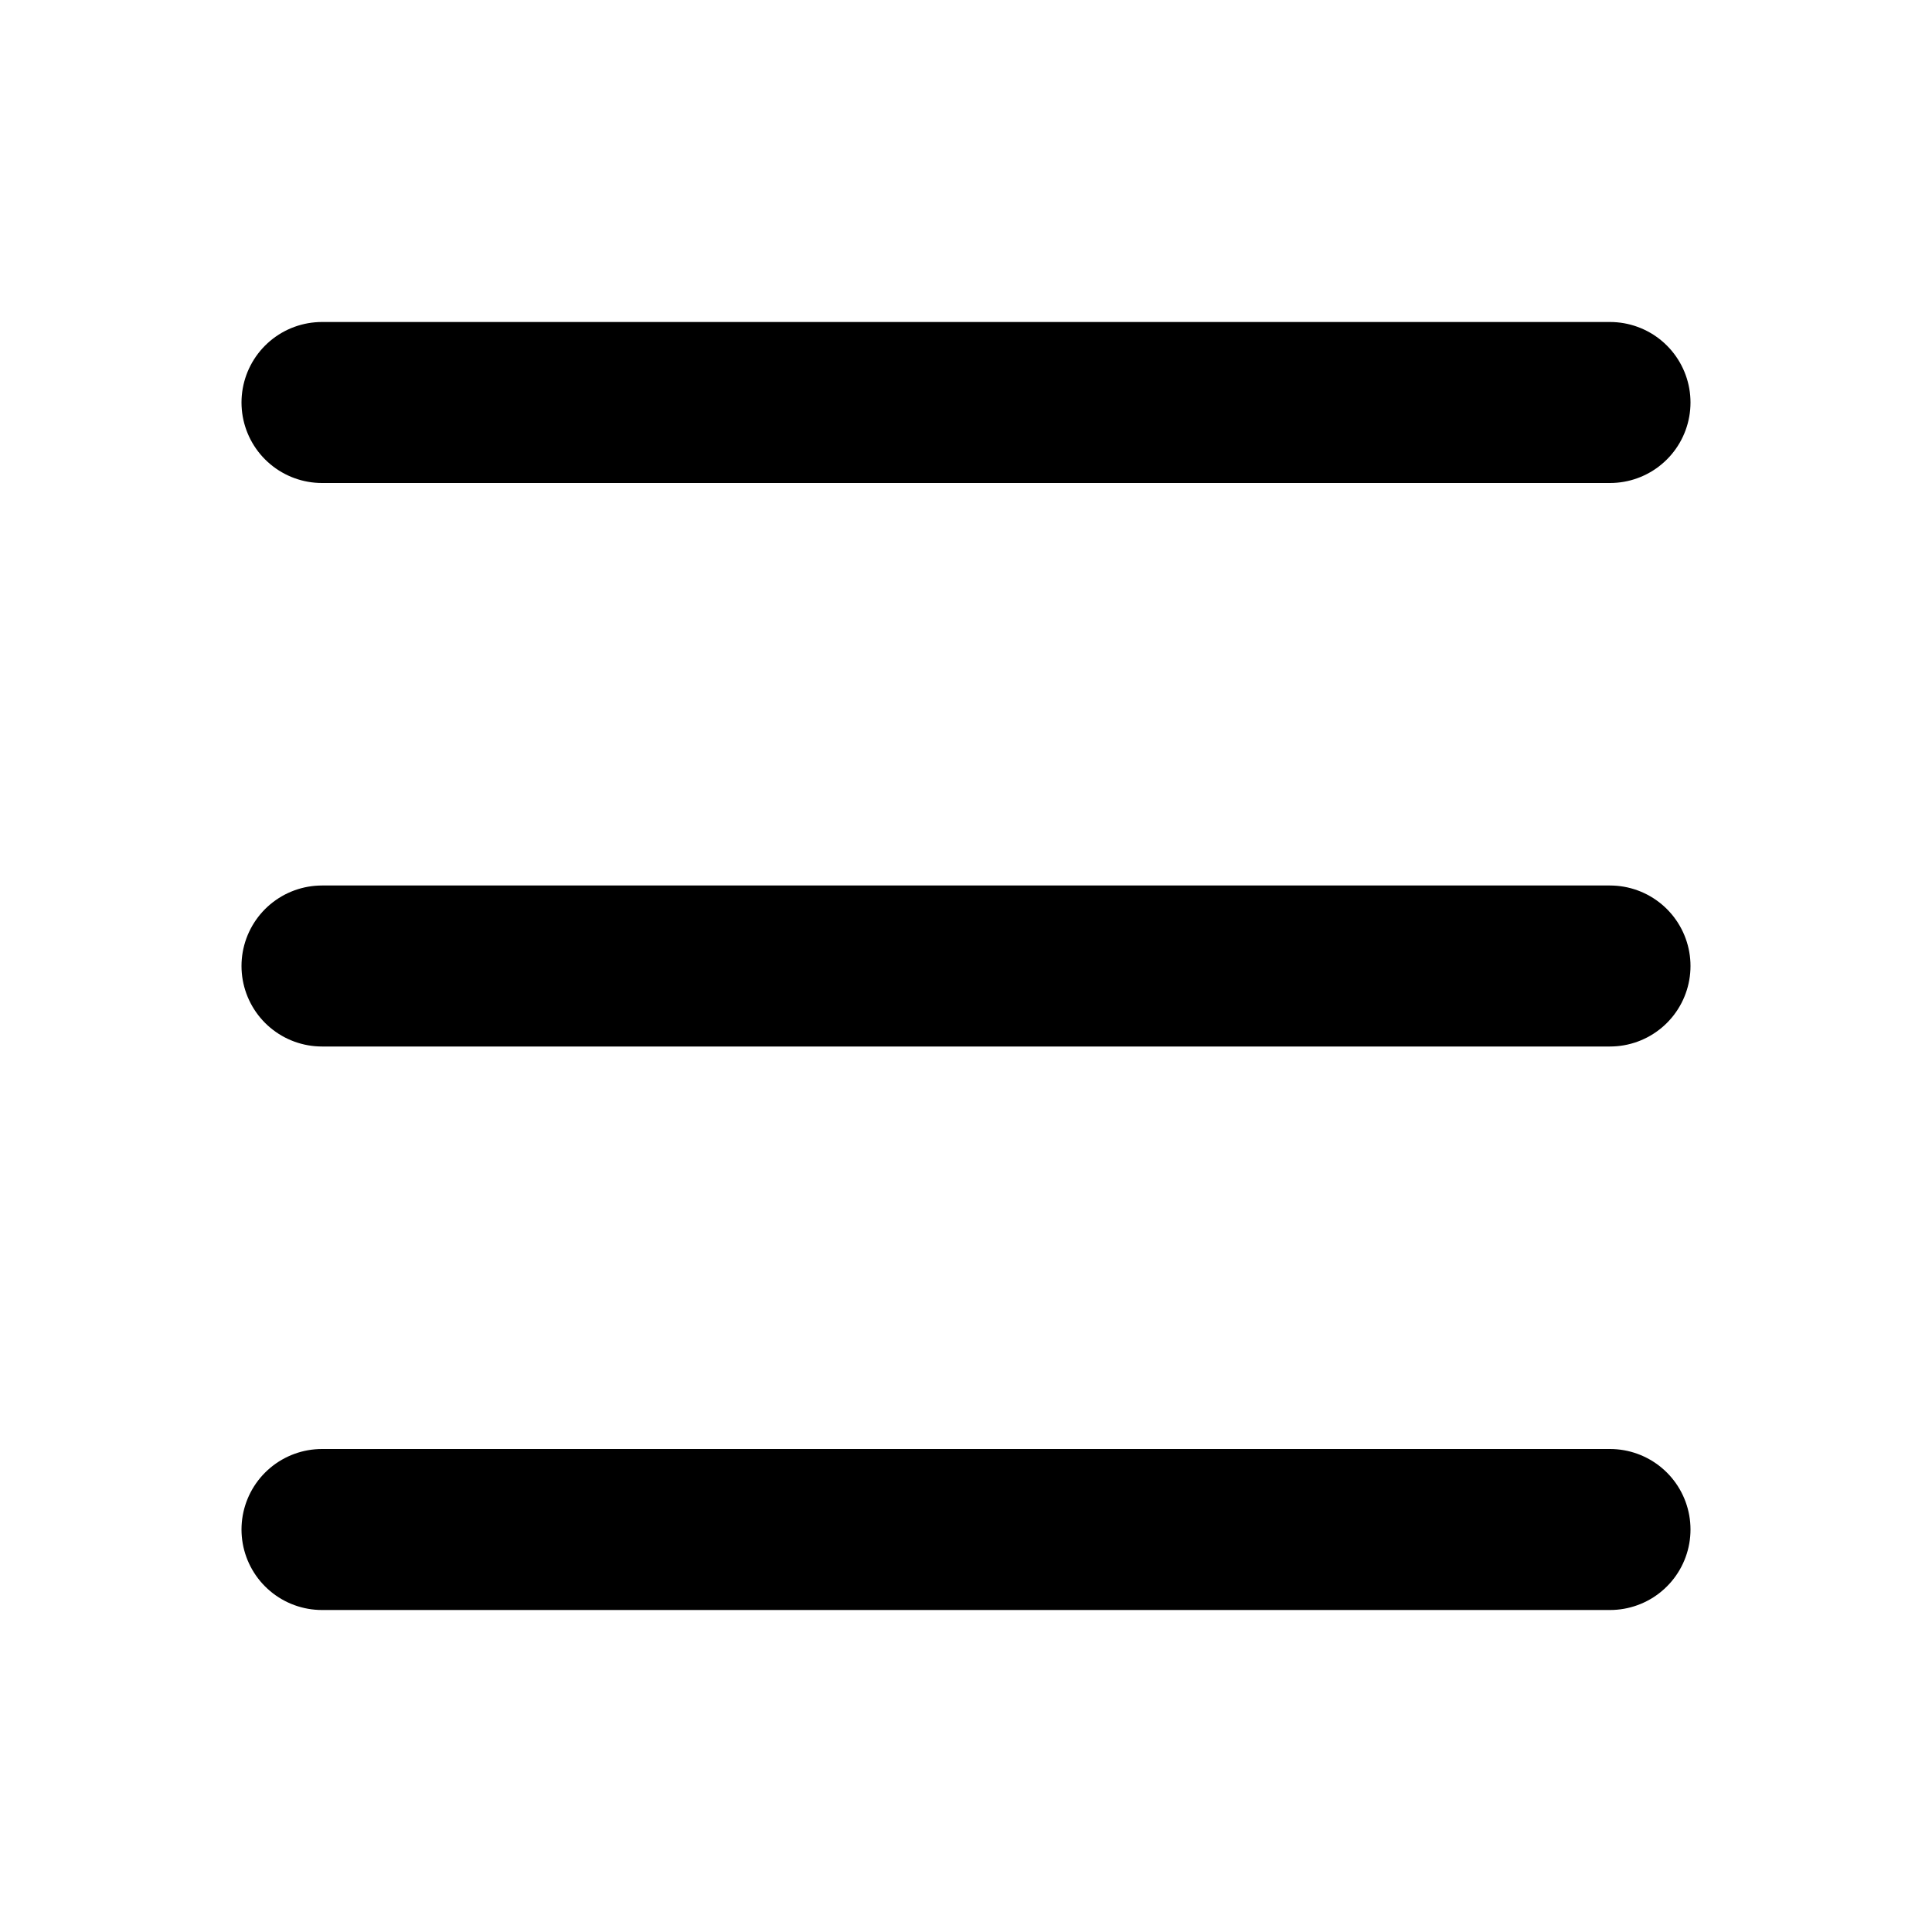
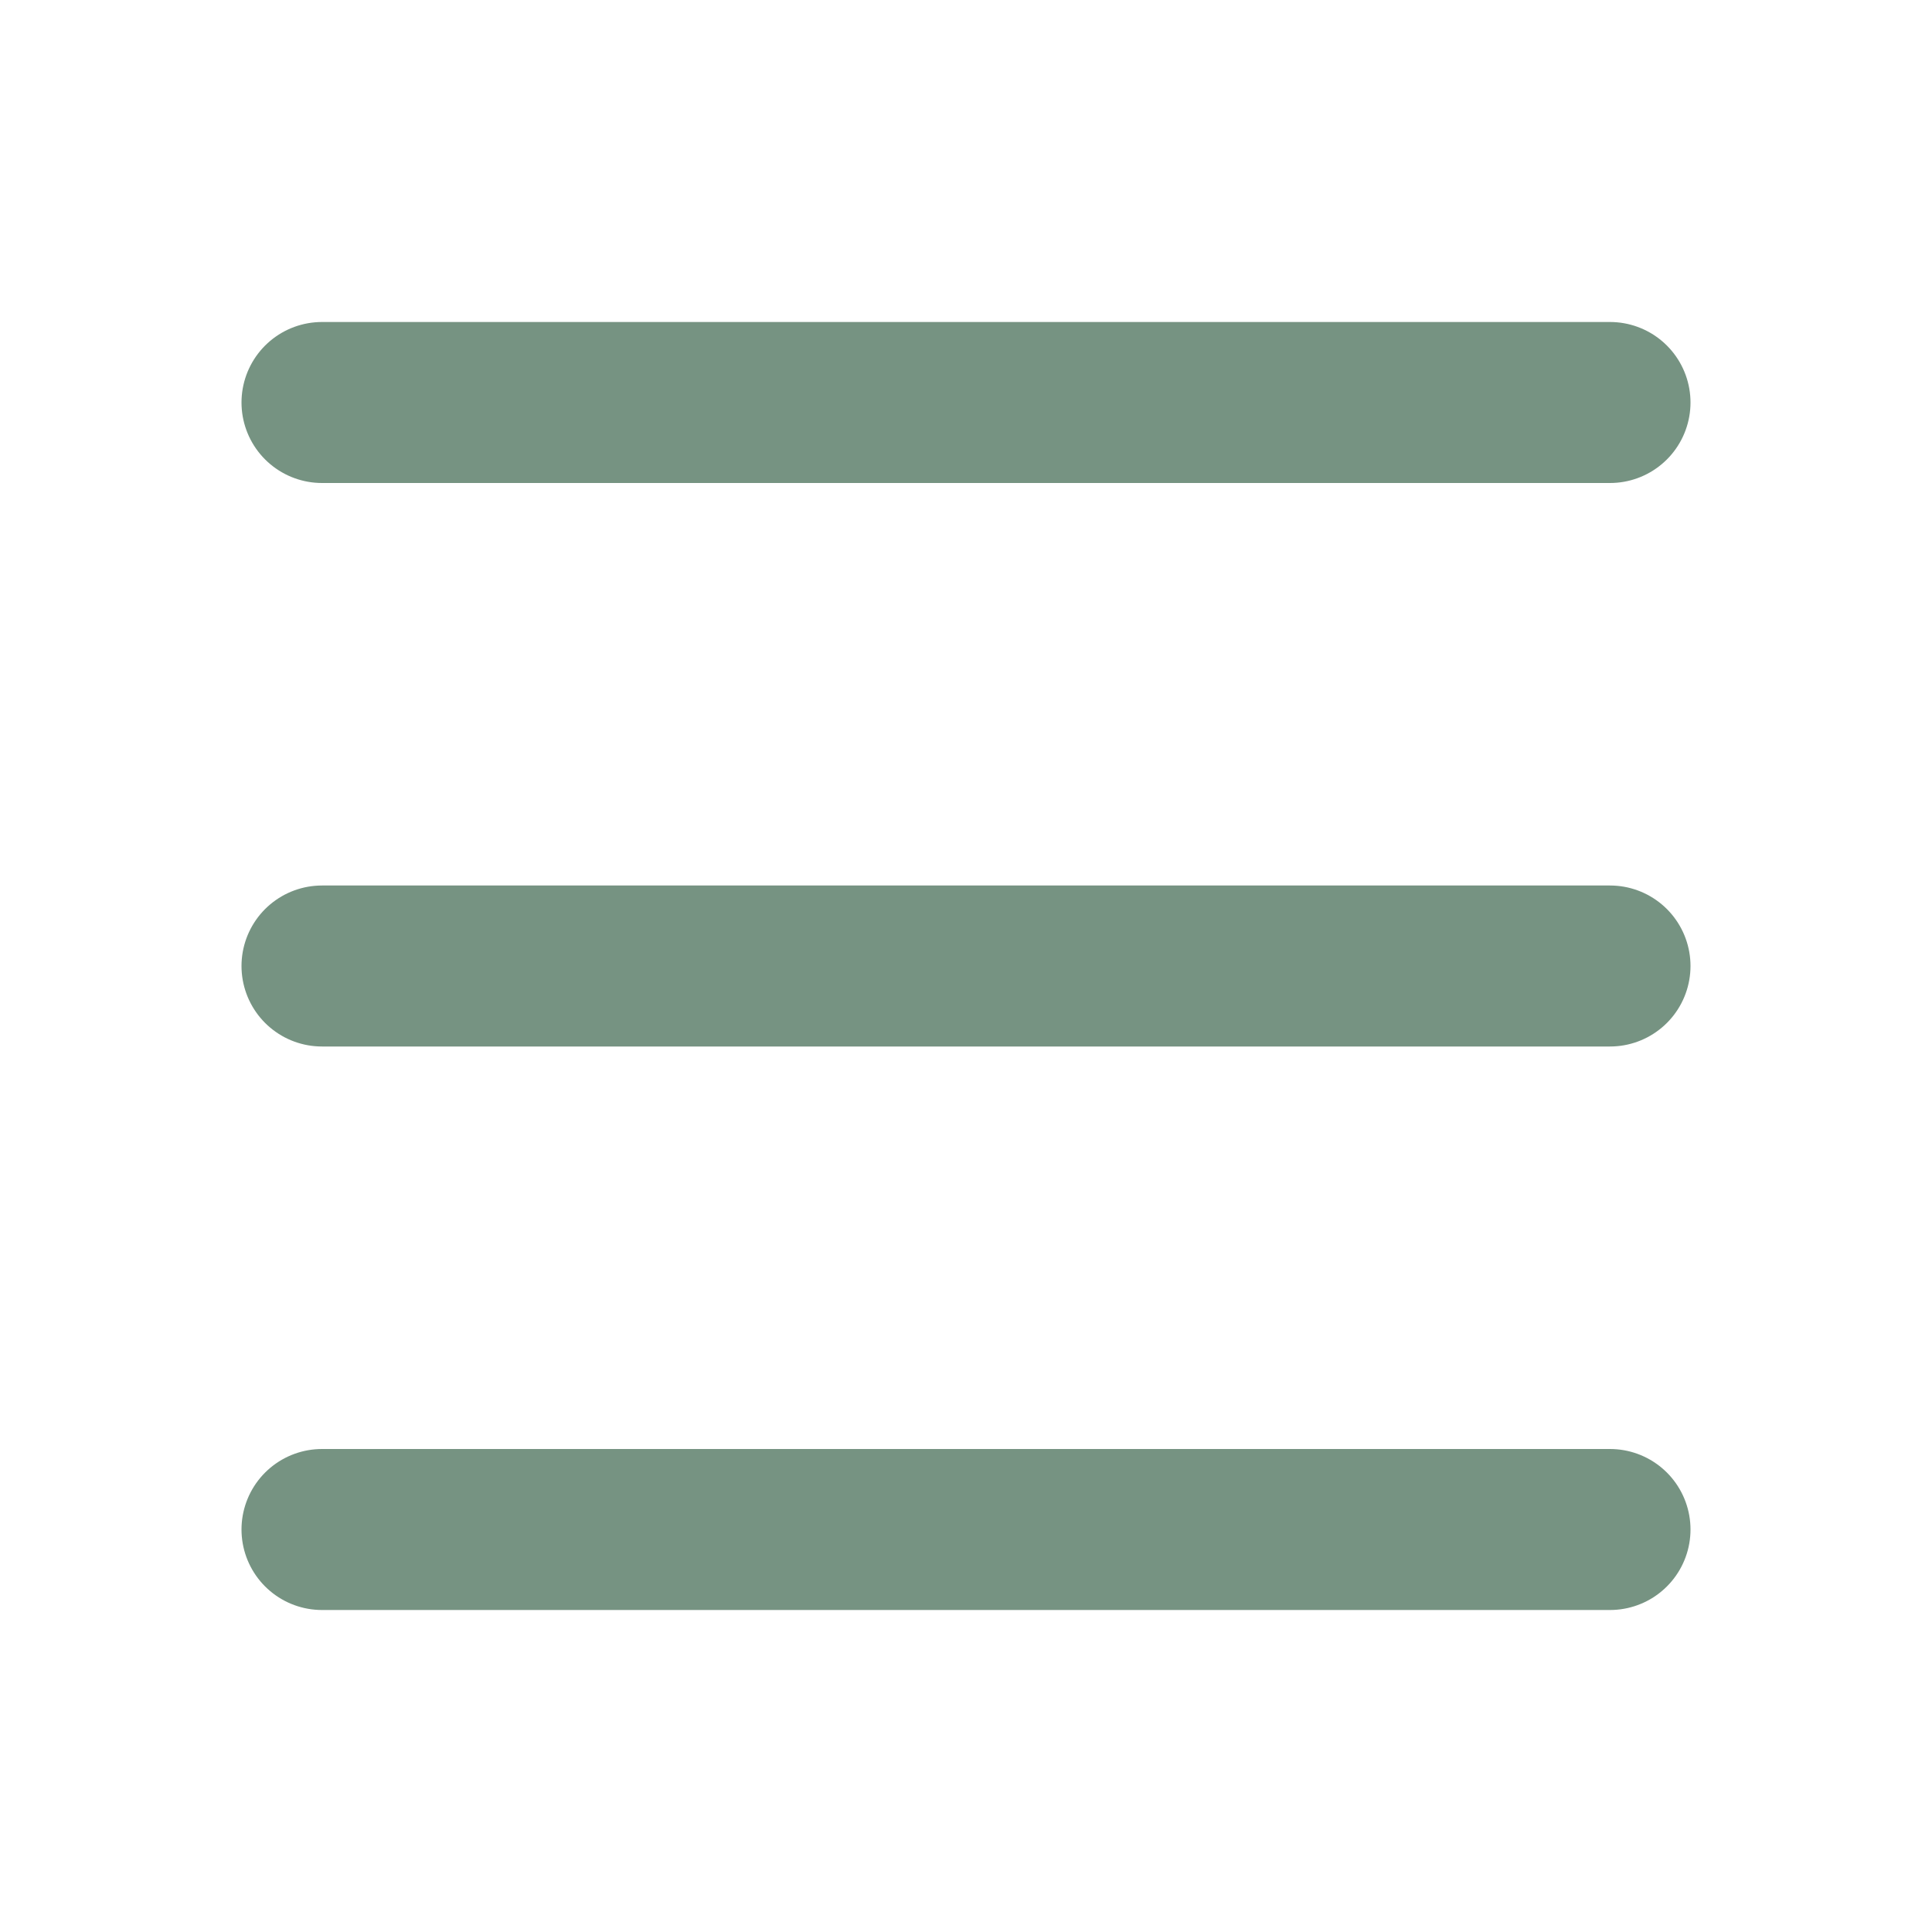
- <svg xmlns="http://www.w3.org/2000/svg" width="24" height="24" viewBox="0 0 24 24" fill="none" stroke="currentColor" stroke-width="2" stroke-linecap="round" stroke-linejoin="round" class="lucide lucide-menu-icon lucide-menu">
+ <svg xmlns="http://www.w3.org/2000/svg" width="24" height="24" viewBox="0 0 24 24" fill="none" stroke="#769382" stroke-width="2" stroke-linecap="round" stroke-linejoin="round" class="lucide lucide-menu-icon lucide-menu">
  <path d="M4 5h16" />
  <path d="M4 12h16" />
  <path d="M4 19h16" />
</svg>
